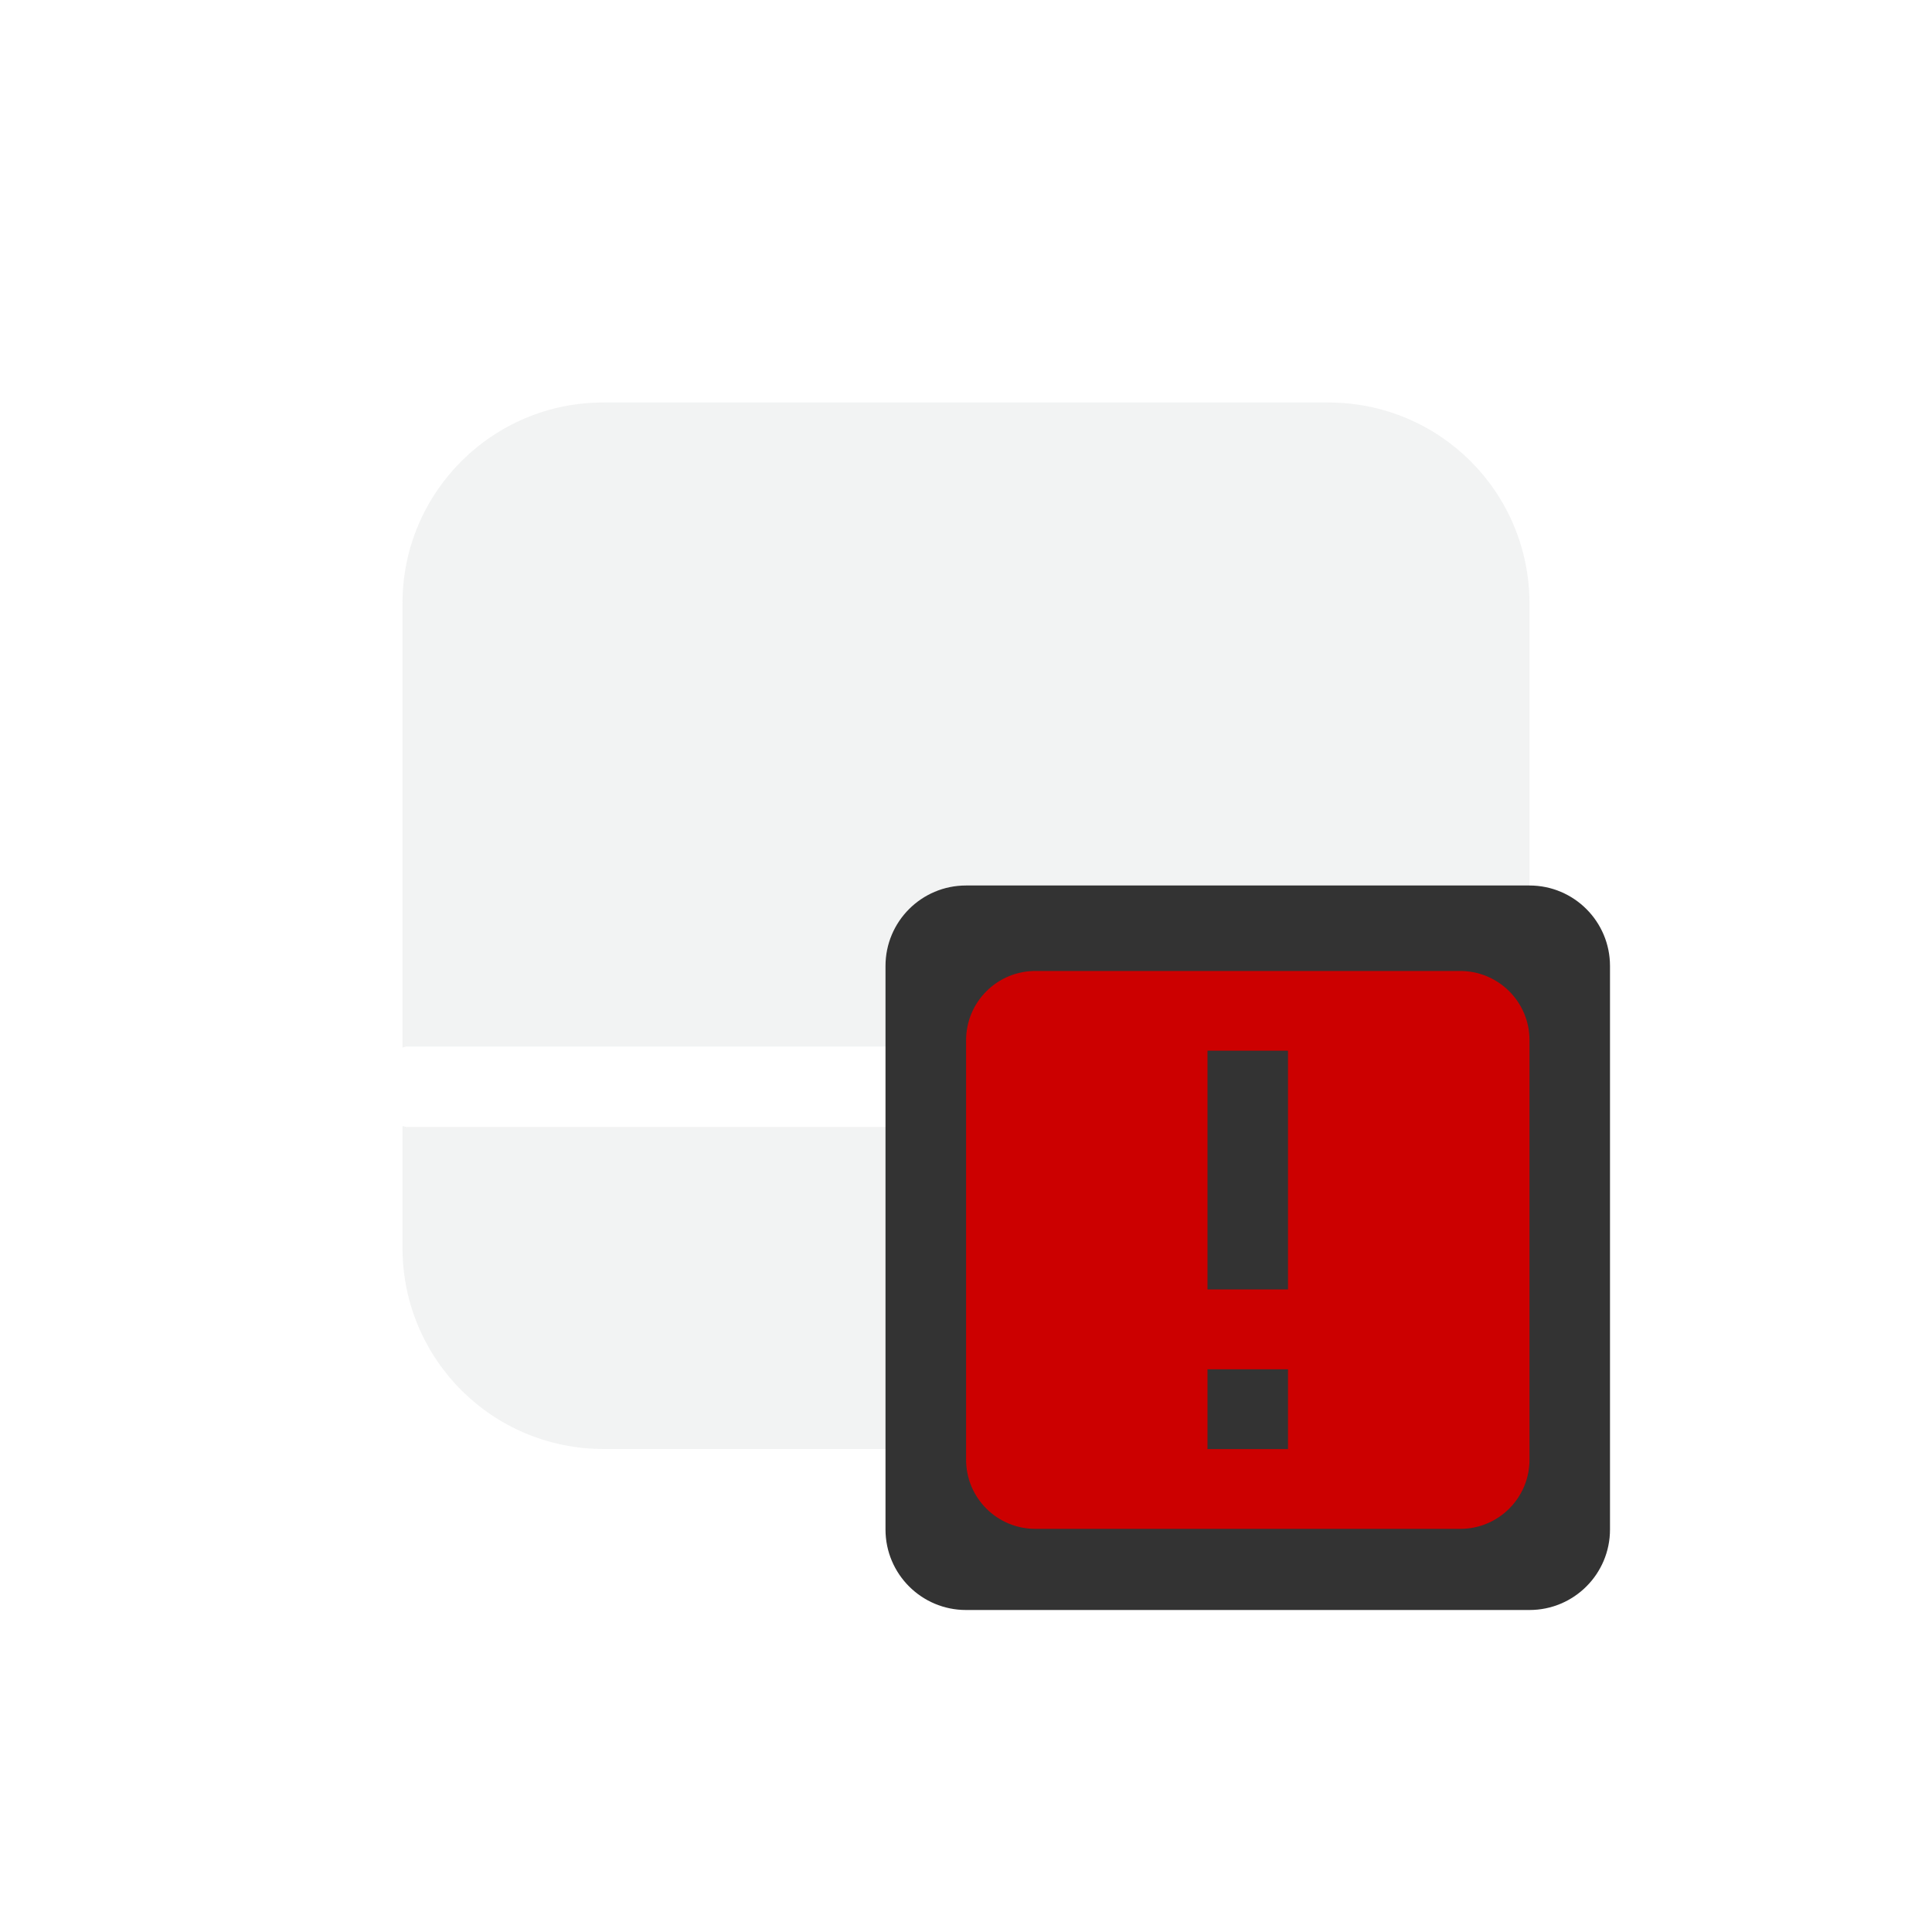
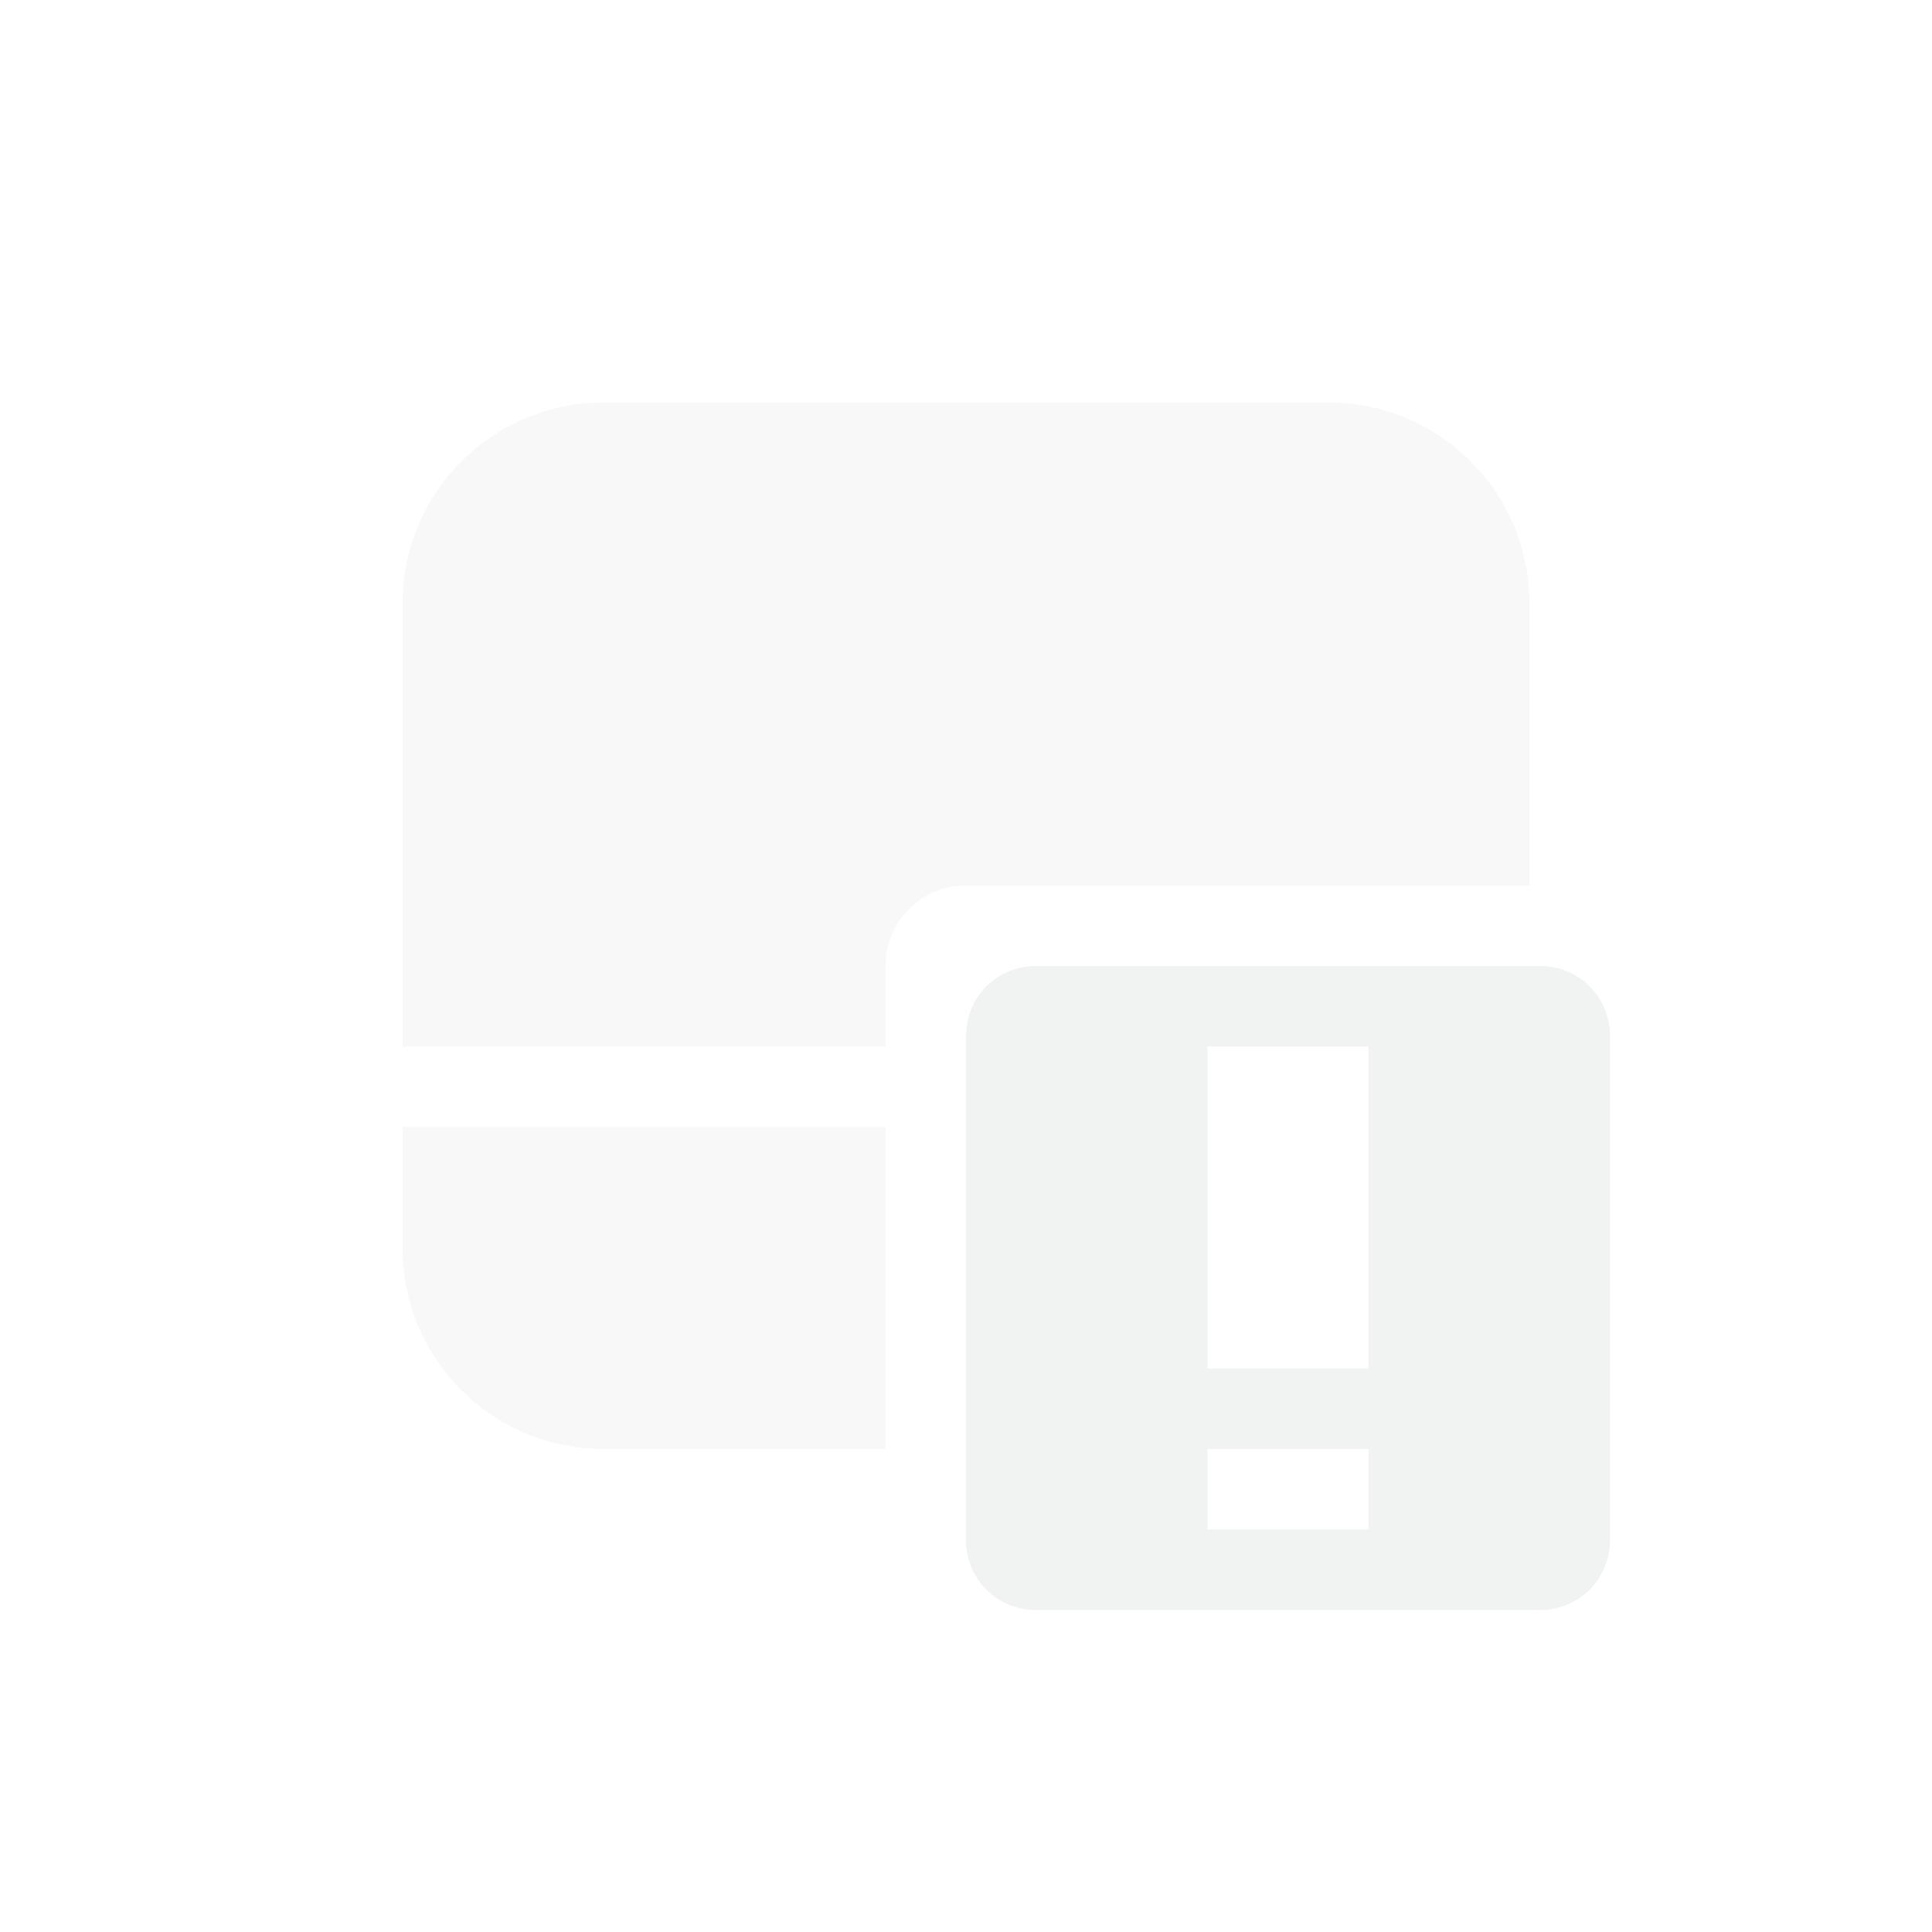
<svg xmlns="http://www.w3.org/2000/svg" version="1.1" viewBox="-4 -4 24 24">
-   <path opacity=".931" d="m3.5 1c-1.382-0.003-2.503 1.118-2.5 2.5v5.512c0.019-0.002 0.036-0.012 0.057-0.012h13.943v-5.5c0-1.385-1.115-2.5-2.5-2.5h-9zm-2.5 8.988v1.512c0 1.385 1.115 2.5 2.5 2.5h9c1.385 0 2.5-1.115 2.5-2.5v-1.5h-13.943c-0.021 0-0.037-0.009-0.057-0.012z" fill="#f1f2f2" />
-   <rect ry="1" height="9" width="9" y="7" x="7" fill="#333" />
-   <path style="color:#f1f2f2" d="m8.876 8.062c-0.483-0.008-0.878 0.383-0.875 0.866v5.196c-0.005 0.484 0.391 0.876 0.875 0.868h5.249c0.484 0.009 0.88-0.384 0.875-0.868v-5.194c0.005-0.484-0.391-0.876-0.875-0.868zm2.124 0.99h1v2.966h-1zm0 3.958h1v0.991h-1z" class="warning" overflow="visible" fill="#c00" />
+   <path opacity=".5" fill="#f1f2f2" d="m3.5 1c-1.382-0.003-2.503 1.118-2.5 2.5v5.512c0.019-0.002 0.036-0.012 0.057-0.012h5.943v-1c0-0.554 0.446-1 1-1h7v-3.5c0-1.385-1.115-2.5-2.5-2.5h-9zm-2.5 8.988v1.512c0 1.385 1.115 2.5 2.5 2.5h3.5v-4h-5.943c-0.021 0-0.037-0.009-0.057-0.012z" />
+   <path fill="#f1f2f2" d="m8.875 16a0.863 0.863 0 0 1 -0.875 -0.875v-6.25c0-0.492 0.383-0.875 0.875-0.875h6.25a0.863 0.863 0 0 1 0.875 0.875v6.25a0.863 0.863 0 0 1 -0.875 0.875zm2.125-1h2v-1h-2zm0-2h2v-4h-2z" />
</svg>
